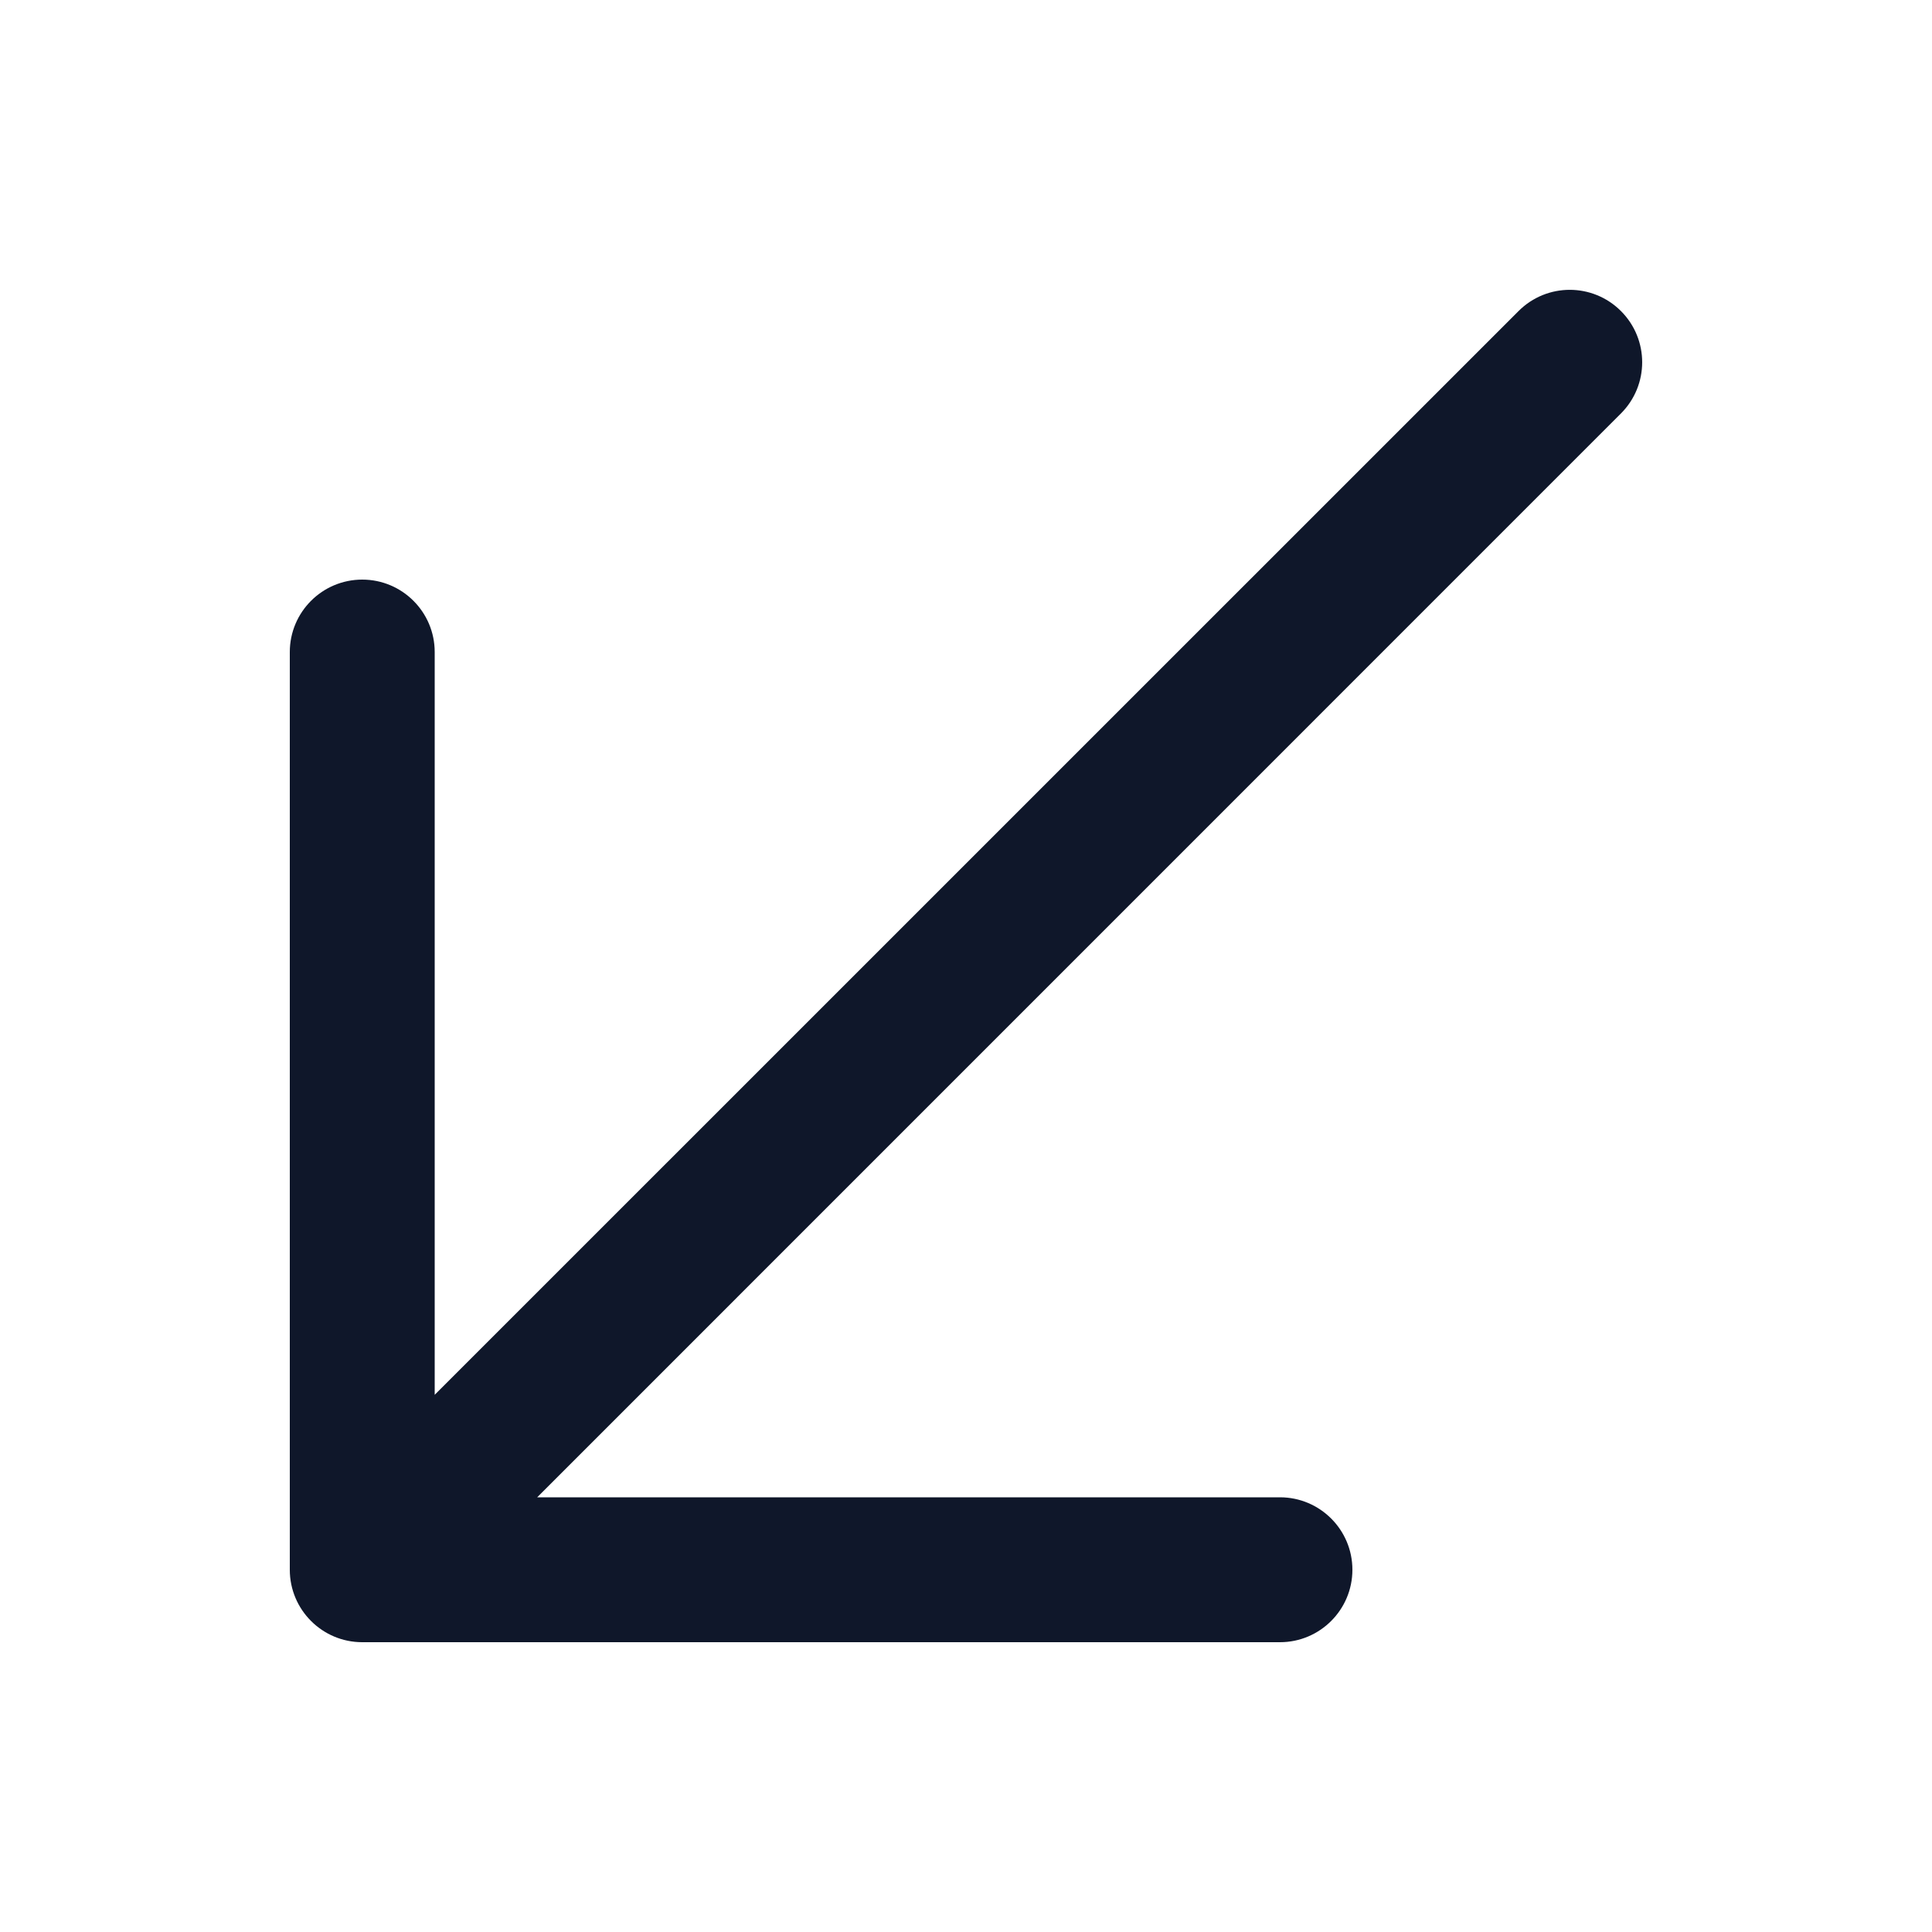
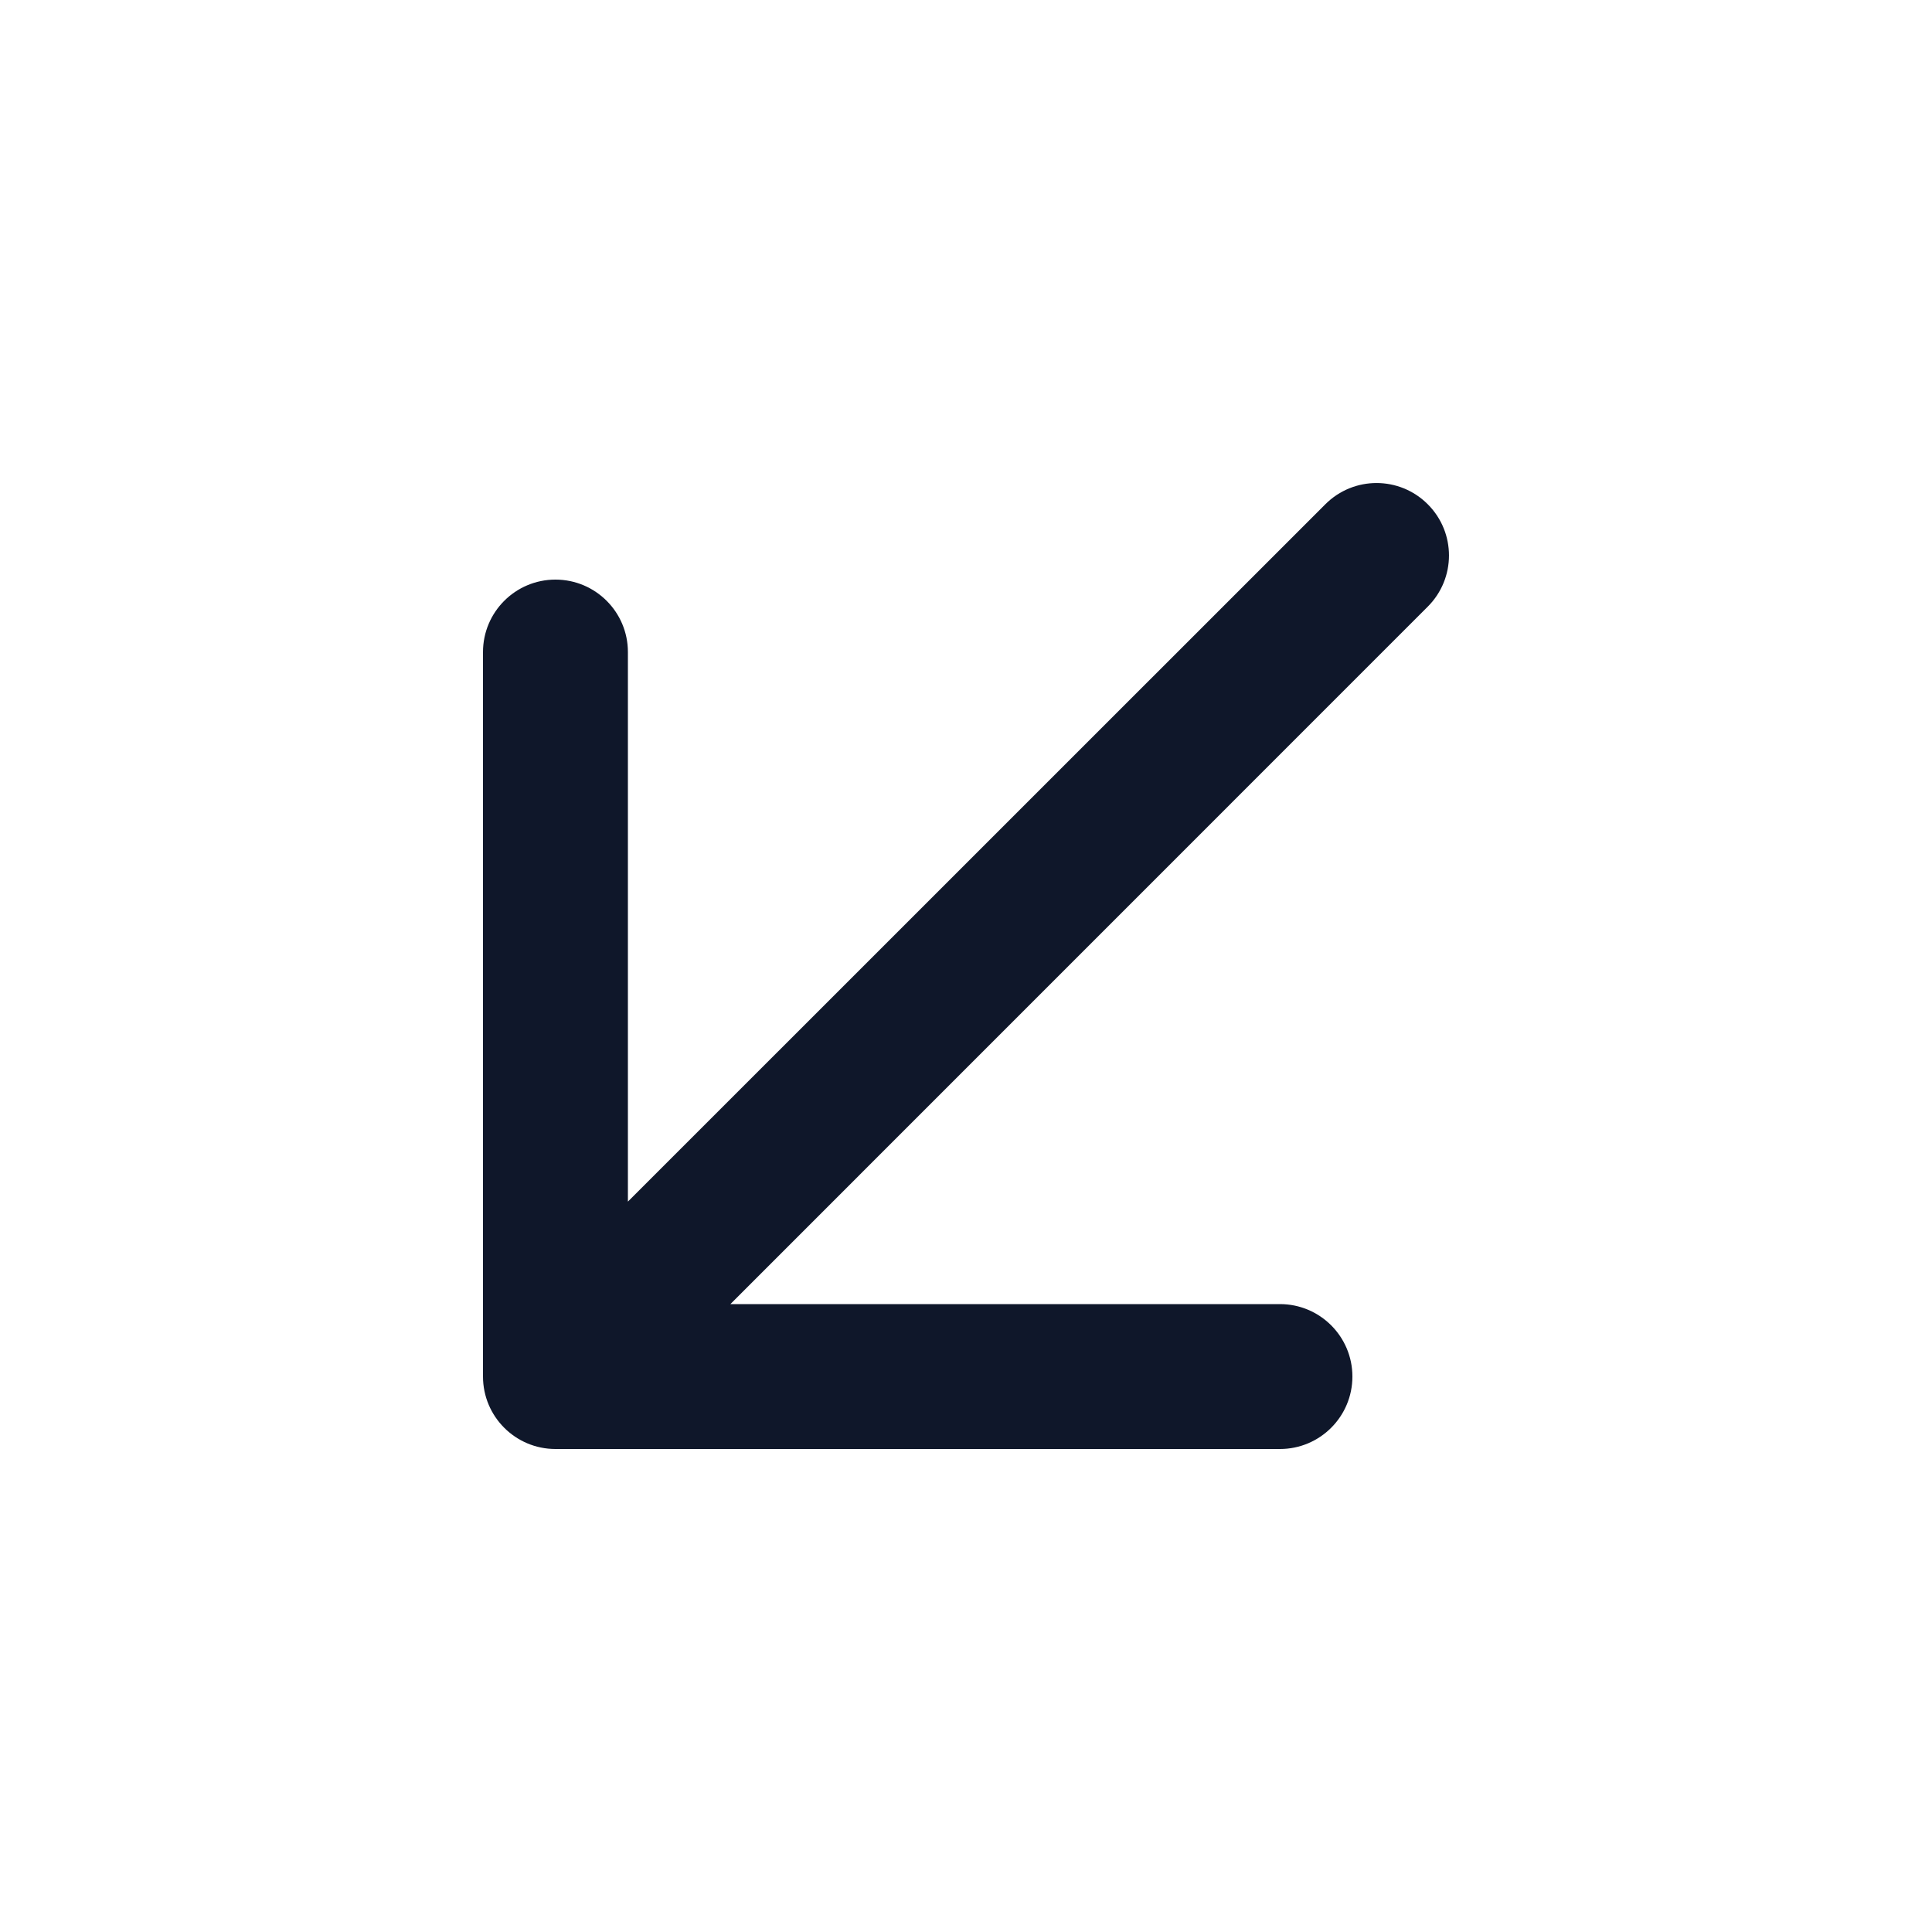
<svg xmlns="http://www.w3.org/2000/svg" width="20" height="20" viewBox="0 0 20 20" fill="none">
-   <path fill-rule="evenodd" clip-rule="evenodd" d="M16.78 3.22C16.487 2.927 16.013 2.927 15.72 3.22L4.5 14.439V6.75C4.5 6.336 4.164 6 3.75 6C3.336 6 3 6.336 3 6.75V16.25C3 16.664 3.336 17 3.75 17H13.25C13.664 17 14 16.664 14 16.25C14 15.836 13.664 15.5 13.25 15.5H5.561L16.78 4.28C17.073 3.987 17.073 3.513 16.78 3.22Z" fill="#0F172A" />
+   <path fill-rule="evenodd" clip-rule="evenodd" d="M14.78 5.22C14.487 4.927 14.013 4.927 13.72 5.22L6.5 12.439V6.75C6.5 6.336 6.164 6 5.75 6C5.336 6 5 6.336 5 6.75V14.25C5 14.664 5.336 15 5.75 15H13.25C13.664 15 14 14.664 14 14.25C14 13.836 13.664 13.5 13.25 13.5H7.561L14.78 6.28C15.073 5.987 15.073 5.513 14.78 5.22Z" fill="#0F172A" />
</svg>
